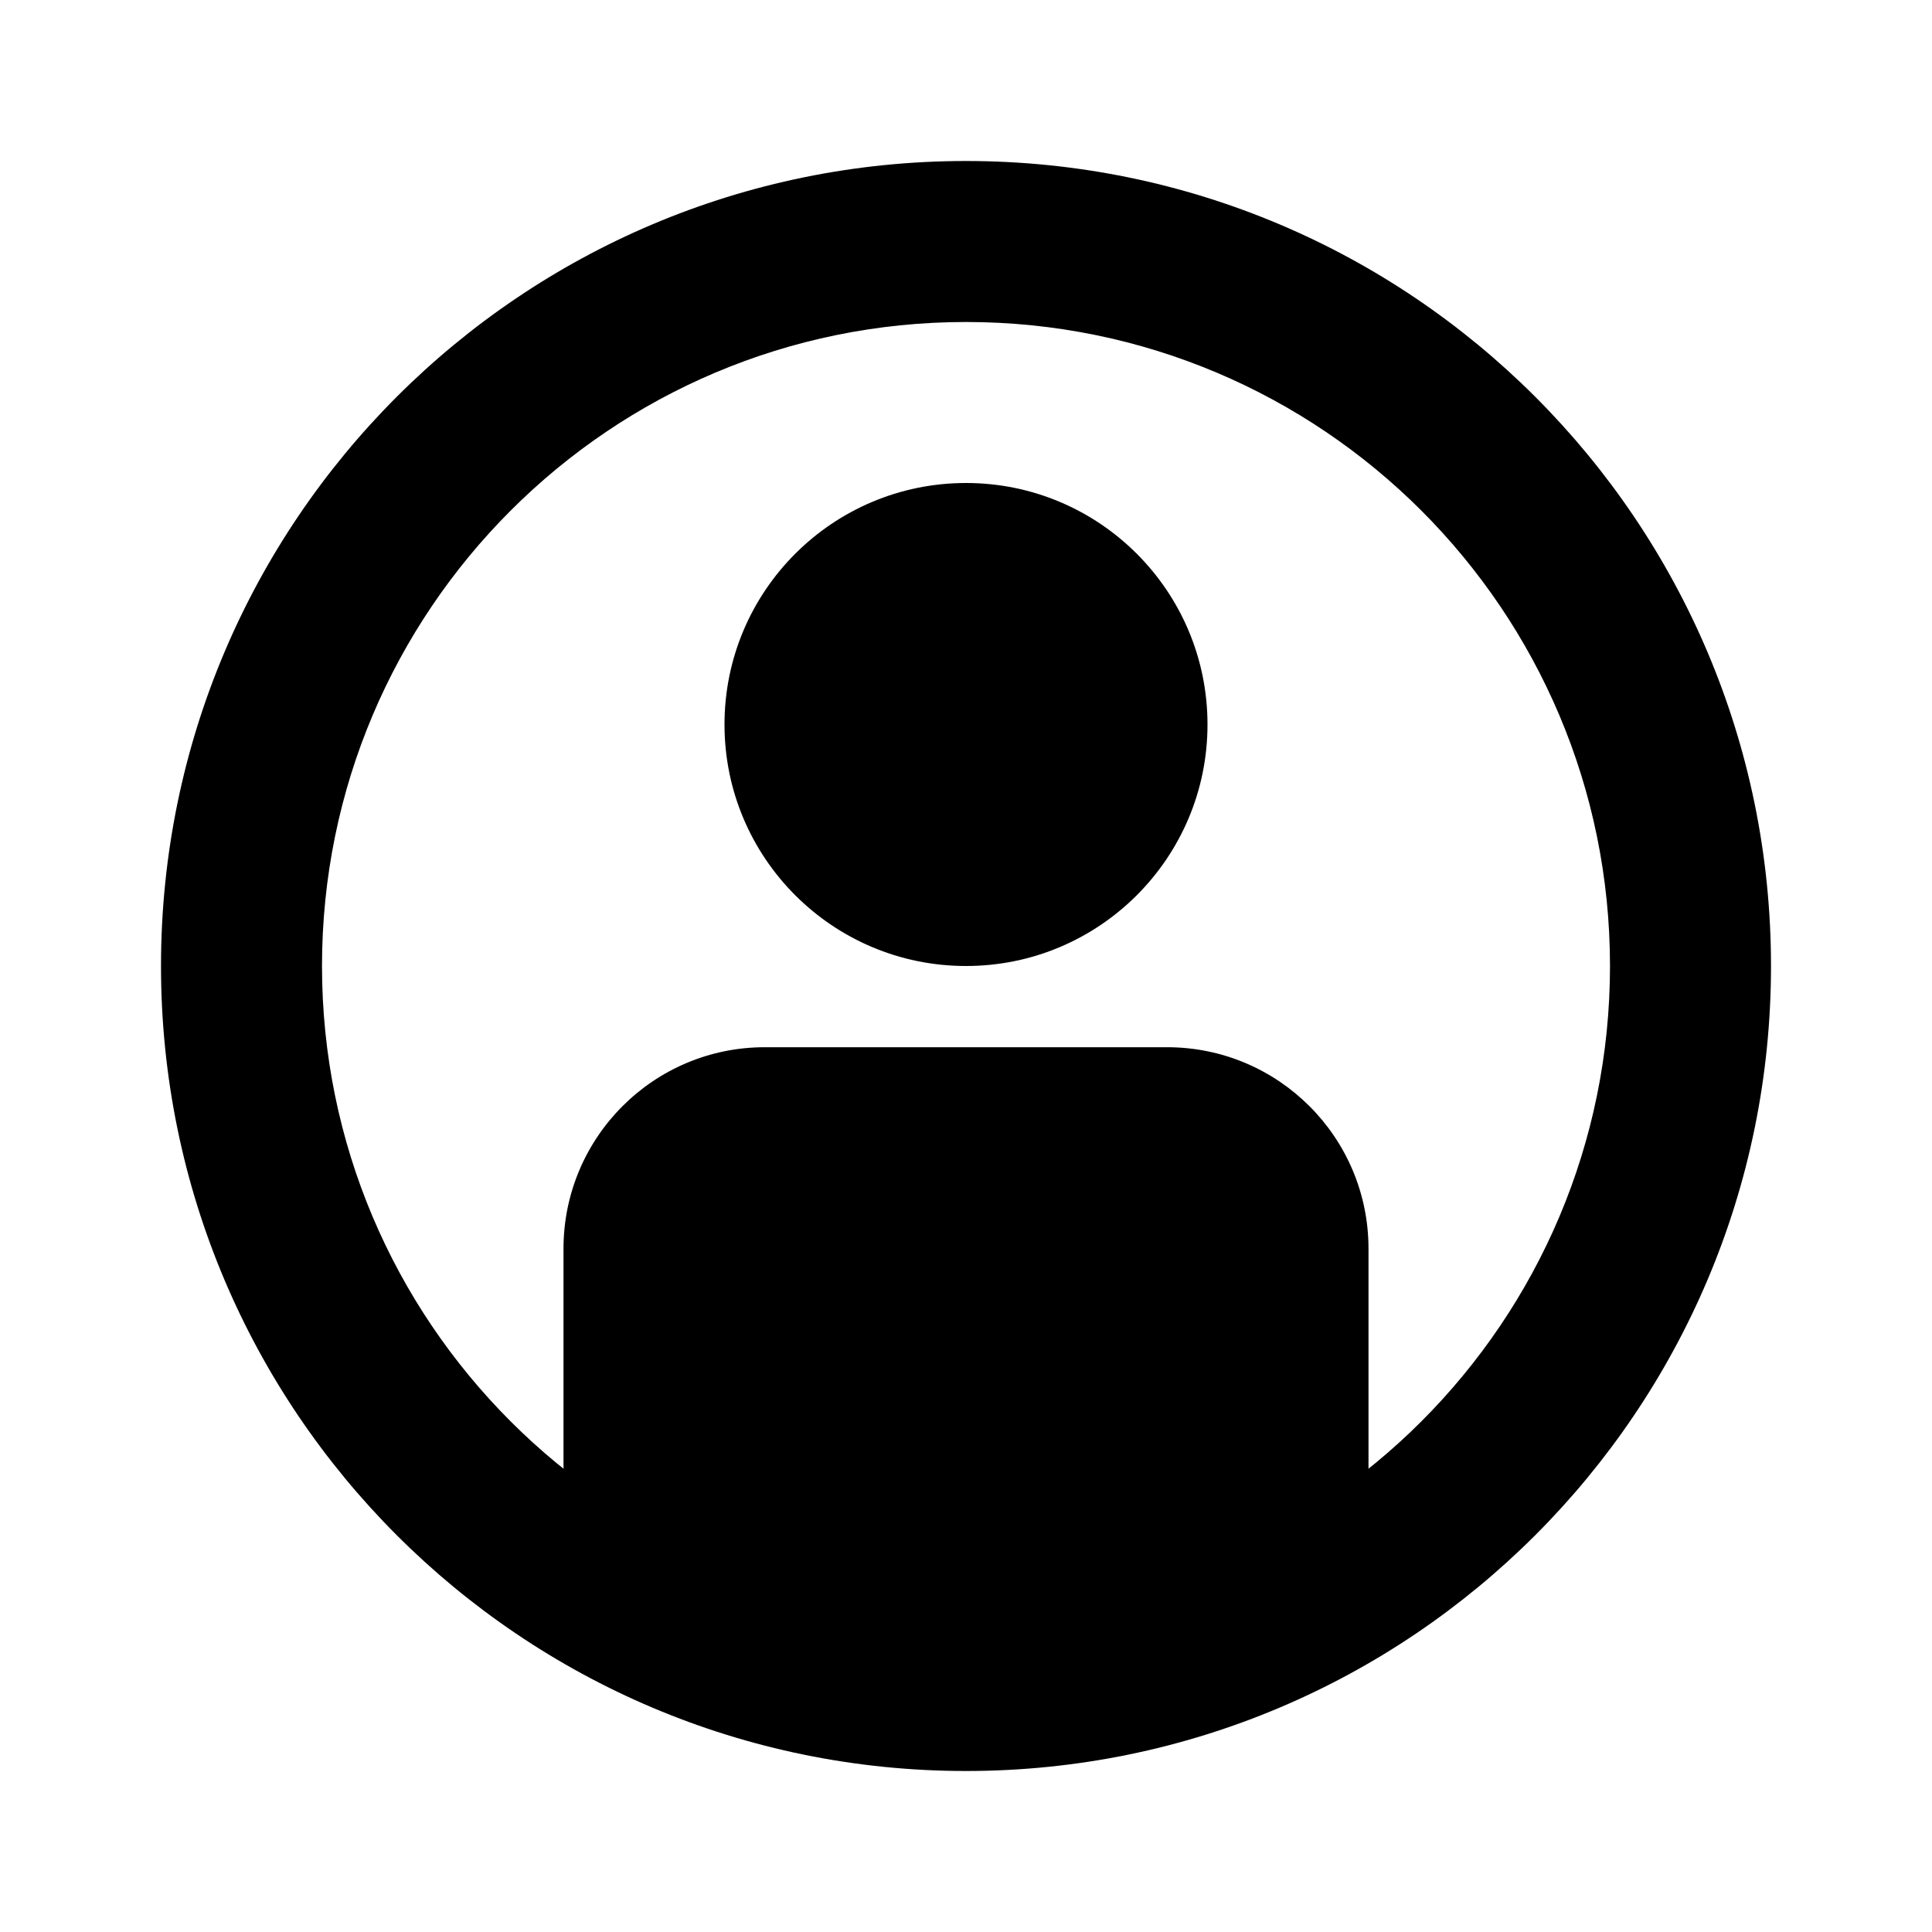
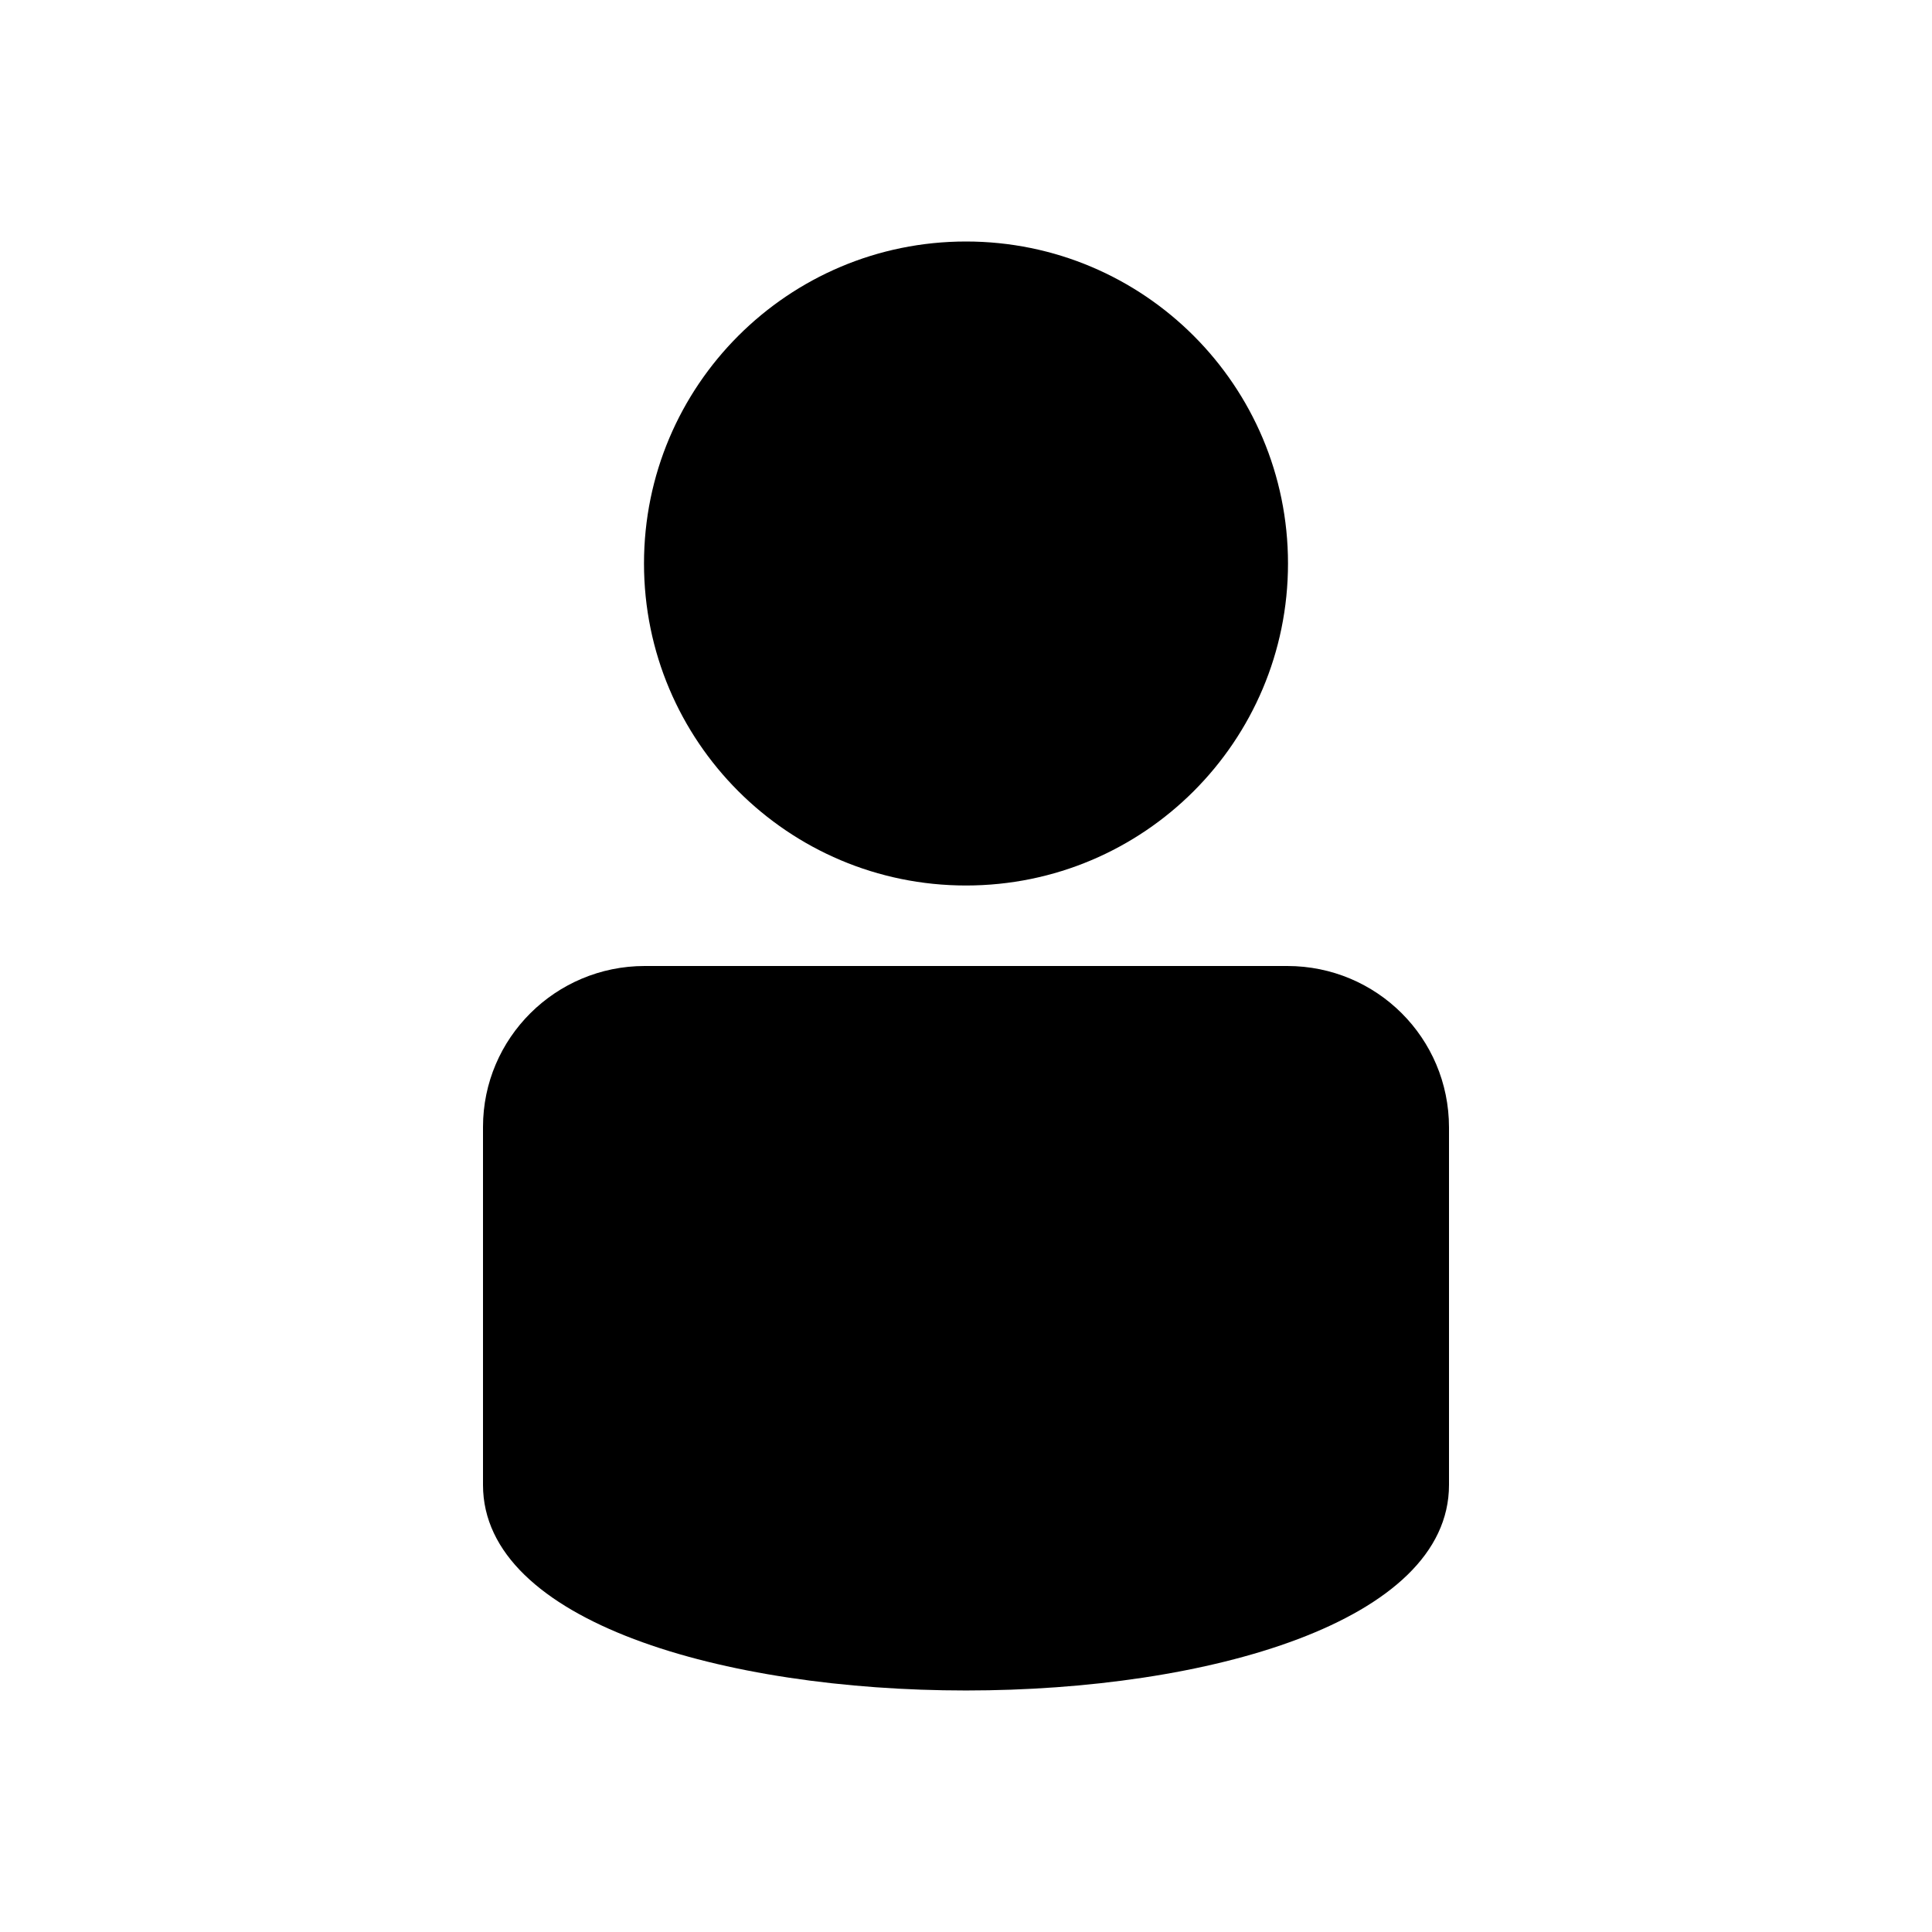
<svg width="24" height="24" viewBox="0 0 24 24">
  <g fill="currentColor" fill-rule="evenodd">
-     <path d="M14.5 13.009h-5c-1.38 0-2.5 1.12-2.5 2.503v3.978a8.951 8.951 0 0 0 5 1.519 8.95 8.95 0 0 0 5-1.519v-3.978a2.502 2.502 0 0 0-2.5-2.503" />
-     <circle cx="12" cy="9" r="3" />
-     <path d="M12 20a8 8 0 1 0 0-16 8 8 0 0 0 0 16zm0 2C6.477 22 2 17.523 2 12S6.477 2 12 2s10 4.477 10 10-4.477 10-10 10z" fill-rule="nonzero" />
+     <path d="M6 14c0-1.105.902-2 2.009-2h7.982c1.11 0 2.009.894 2.009 2.006v4.44c0 3.405-12 3.405-12 0V14z" />
+     <circle cx="12" cy="7" r="4" />
  </g>
</svg>
